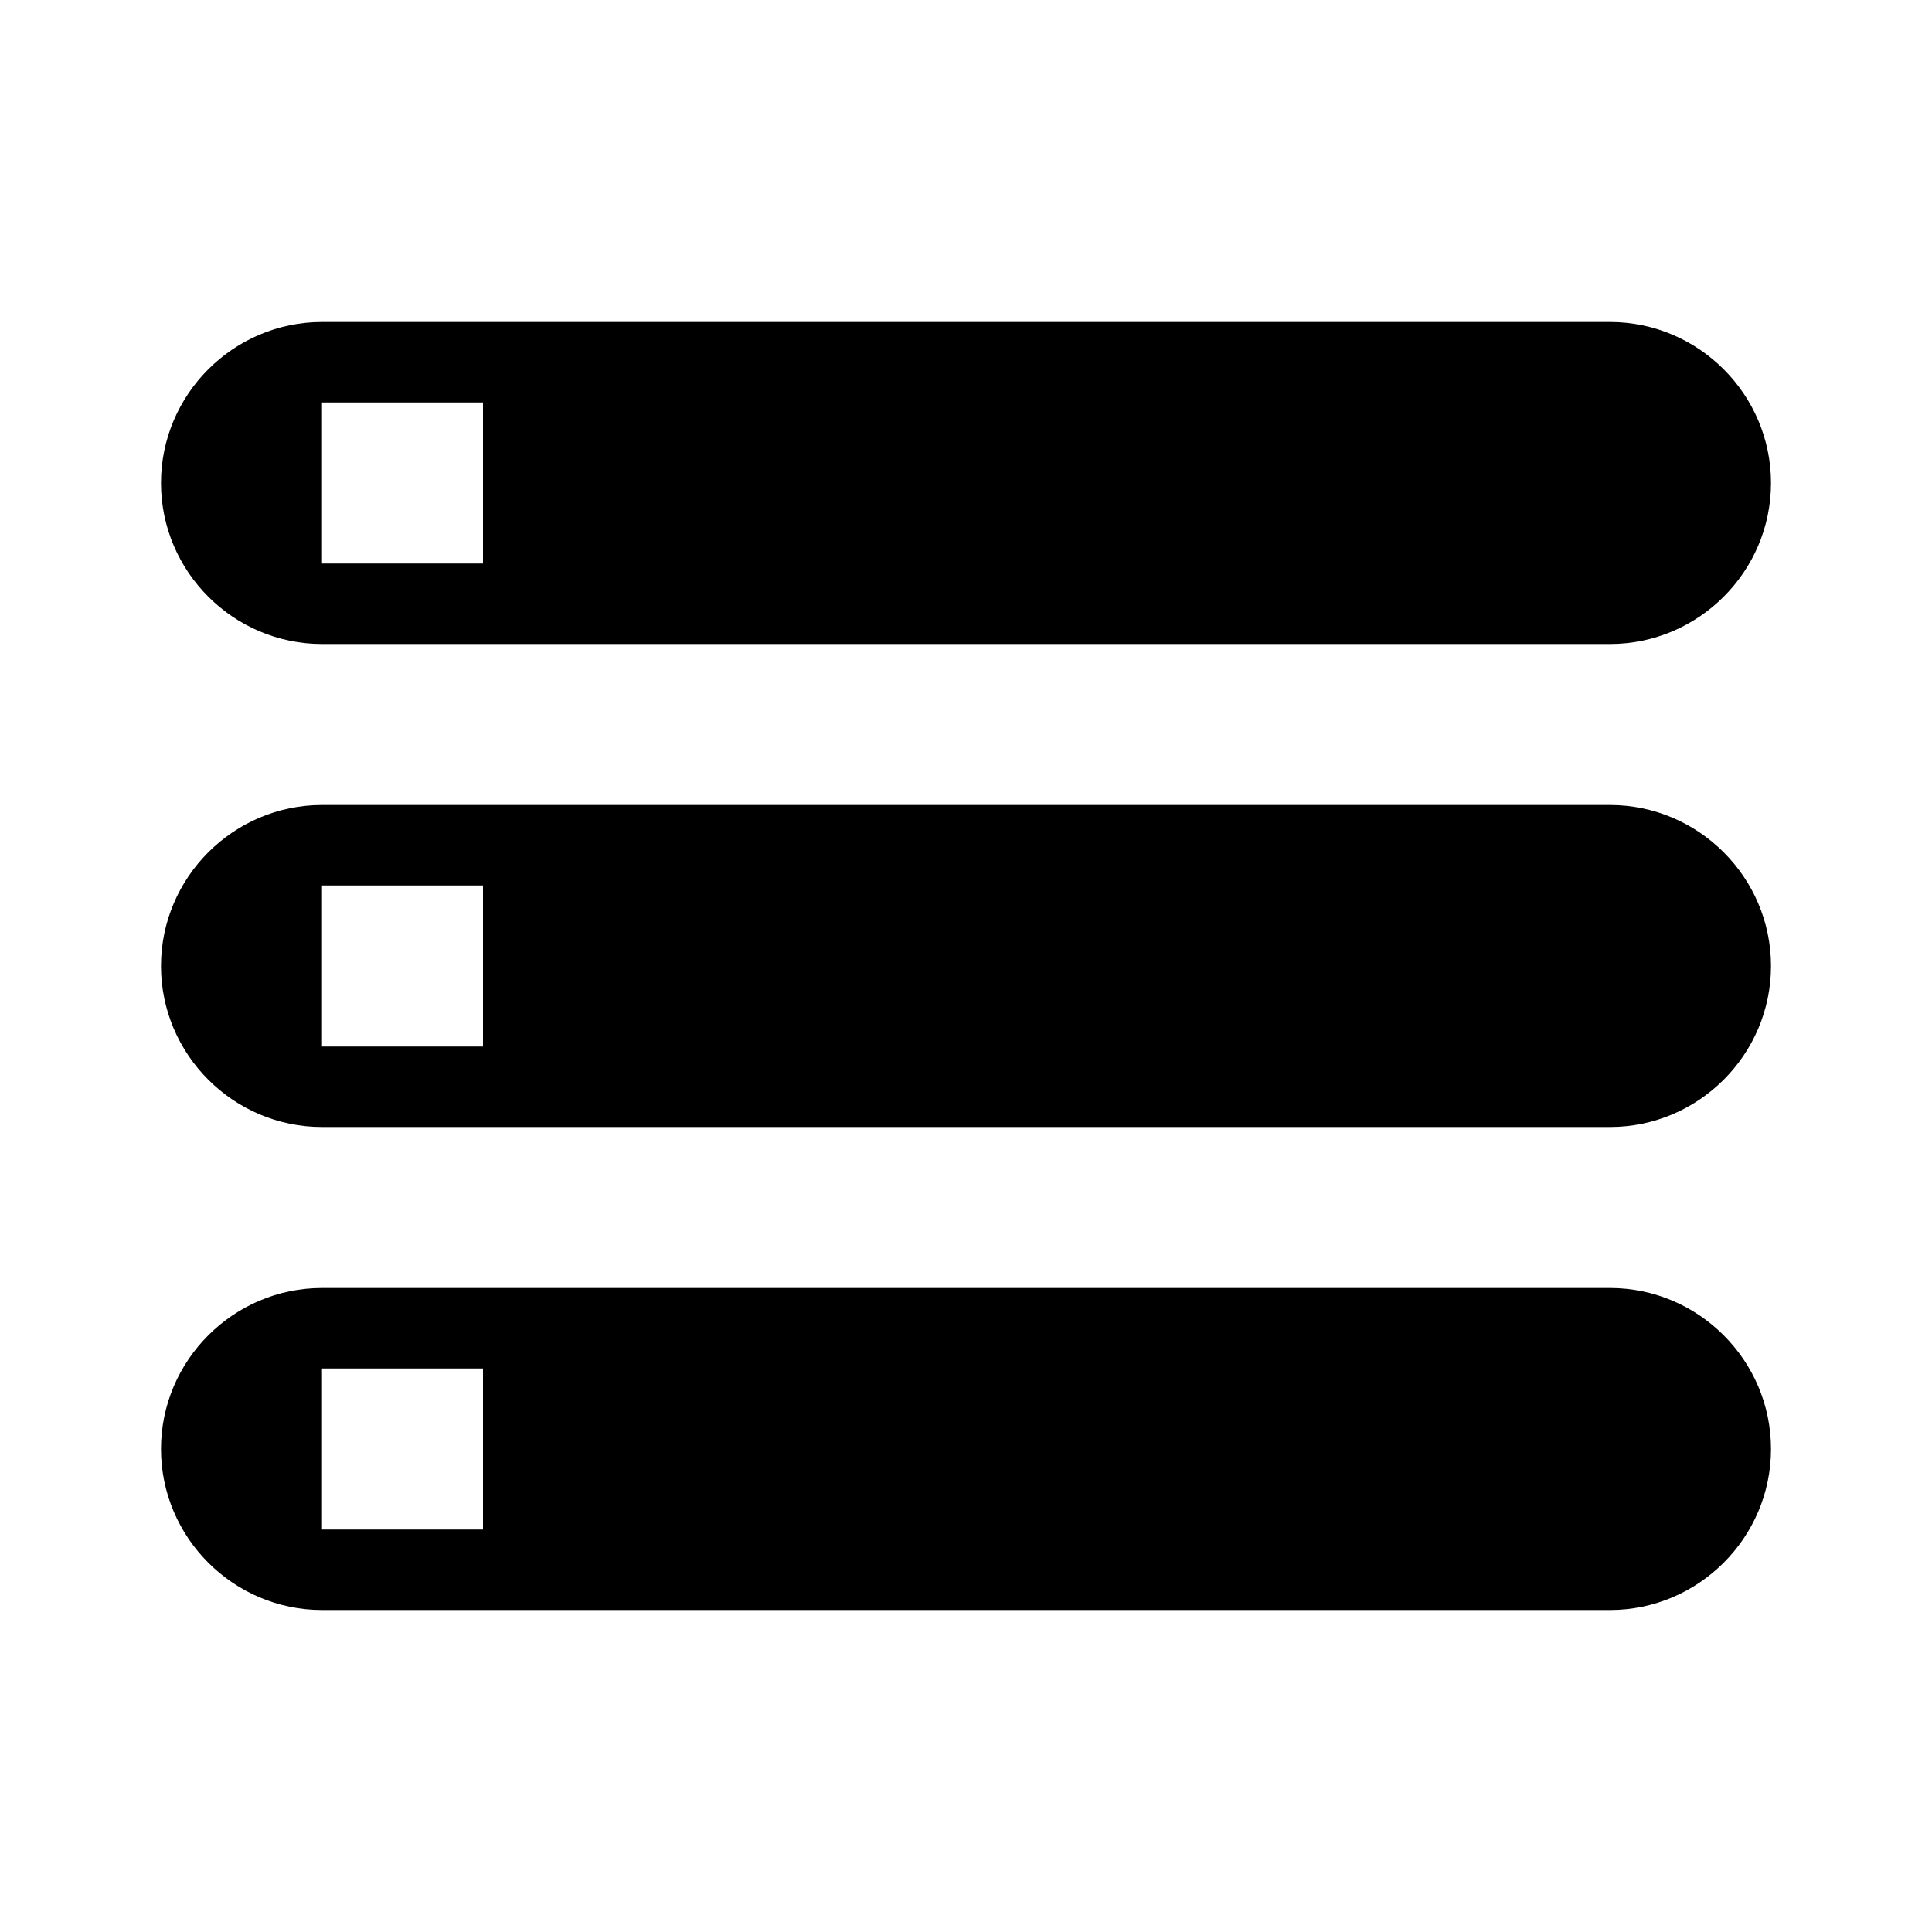
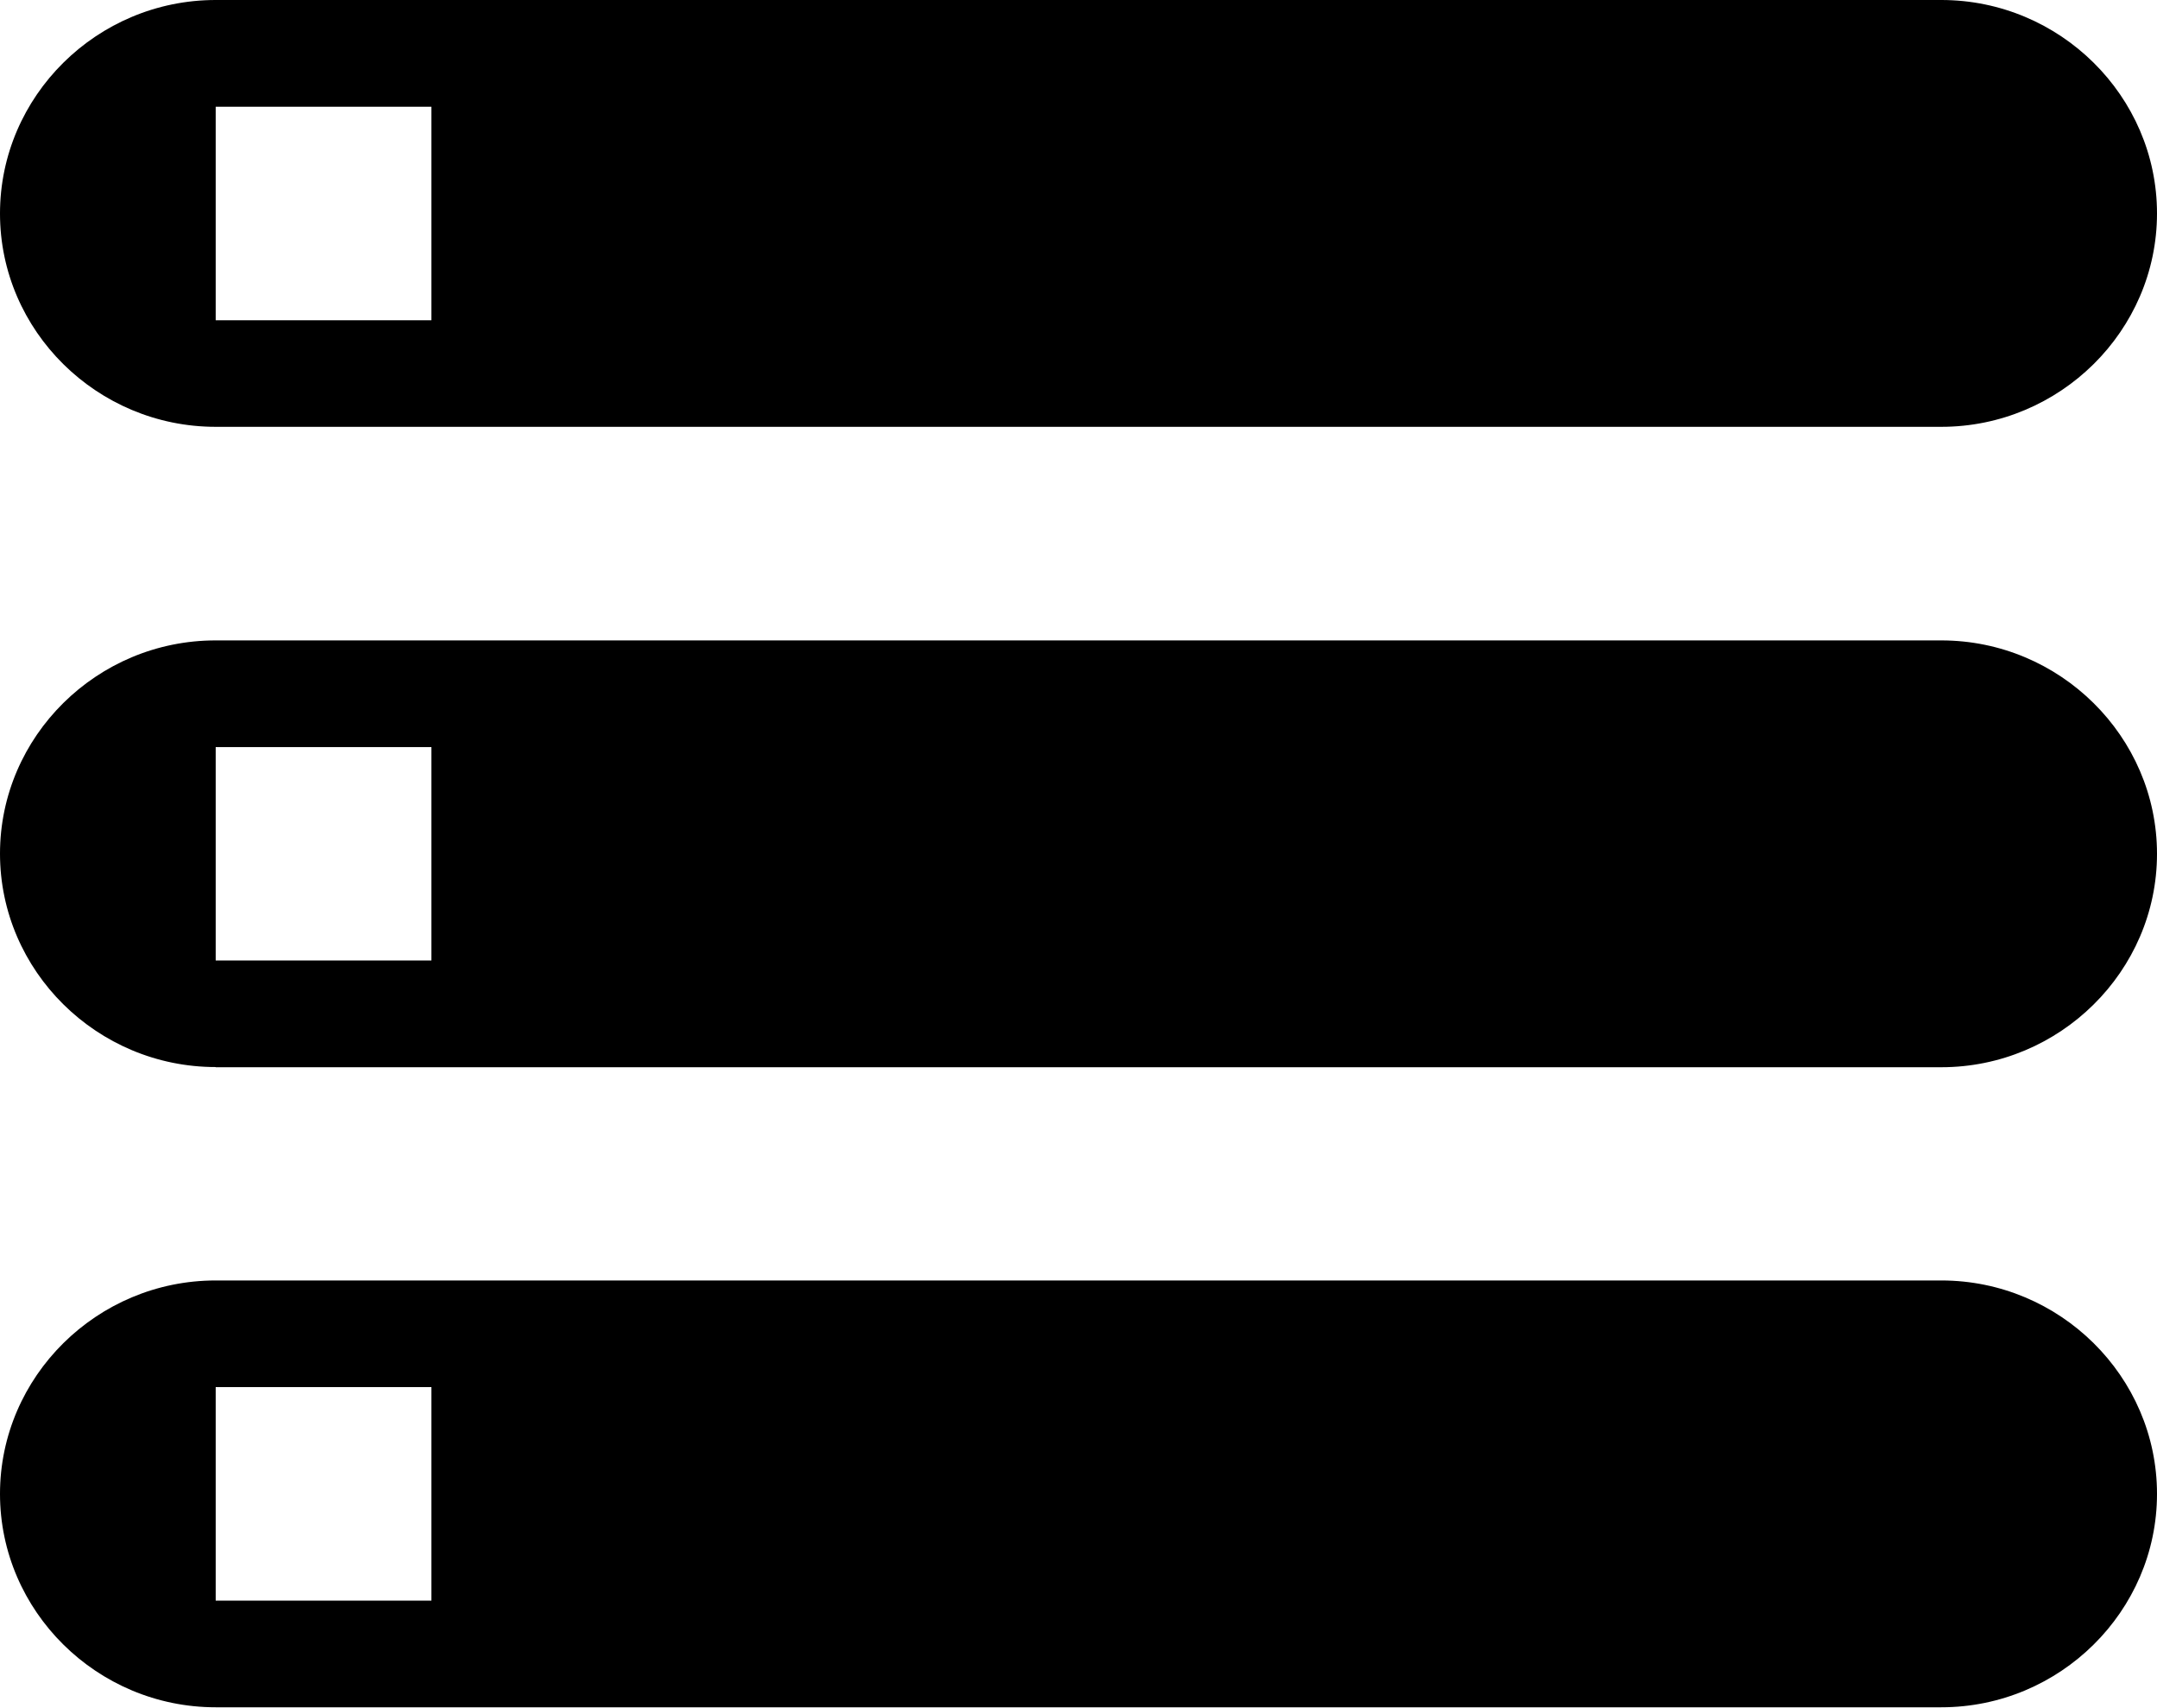
- <svg xmlns="http://www.w3.org/2000/svg" viewBox="0 0 24 24">
-   <path d="M0 0h24v24H0V0z" fill="none" />
-   <path d="M4 20h16c1.1 0 2-.9 2-2s-.9-2-2-2H4c-1.1 0-2 .9-2 2s.9 2 2 2zm0-3h2v2H4v-2zM2 6c0 1.1.9 2 2 2h16c1.1 0 2-.9 2-2s-.9-2-2-2H4c-1.1 0-2 .9-2 2zm4 1H4V5h2v2zm-2 7h16c1.1 0 2-.9 2-2s-.9-2-2-2H4c-1.1 0-2 .9-2 2s.9 2 2 2zm0-3h2v2H4v-2z" />
+ <svg xmlns="http://www.w3.org/2000/svg" viewBox="0 0 24 19">
+   <path d="M2.4 19h19.2c1.32 0 2.4-1.069 2.4-2.375s-1.08-2.375-2.4-2.375H2.4c-1.32 0-2.4 1.069-2.4 2.375S1.08 19 2.4 19zm0-3.563h2.4v2.376H2.4zM0 2.377C0 3.682 1.08 4.75 2.4 4.75h19.2c1.32 0 2.4-1.07 2.4-2.375S22.92 0 21.6 0H2.4C1.08 0 0 1.069 0 2.376zm4.8 1.187H2.4V1.188h2.4zm-2.4 8.313h19.2c1.32 0 2.4-1.07 2.4-2.375s-1.08-2.375-2.4-2.375H2.4C1.08 7.126 0 8.194 0 9.5s1.08 2.375 2.4 2.375zm0-3.563h2.4v2.375H2.4z" />
</svg>
